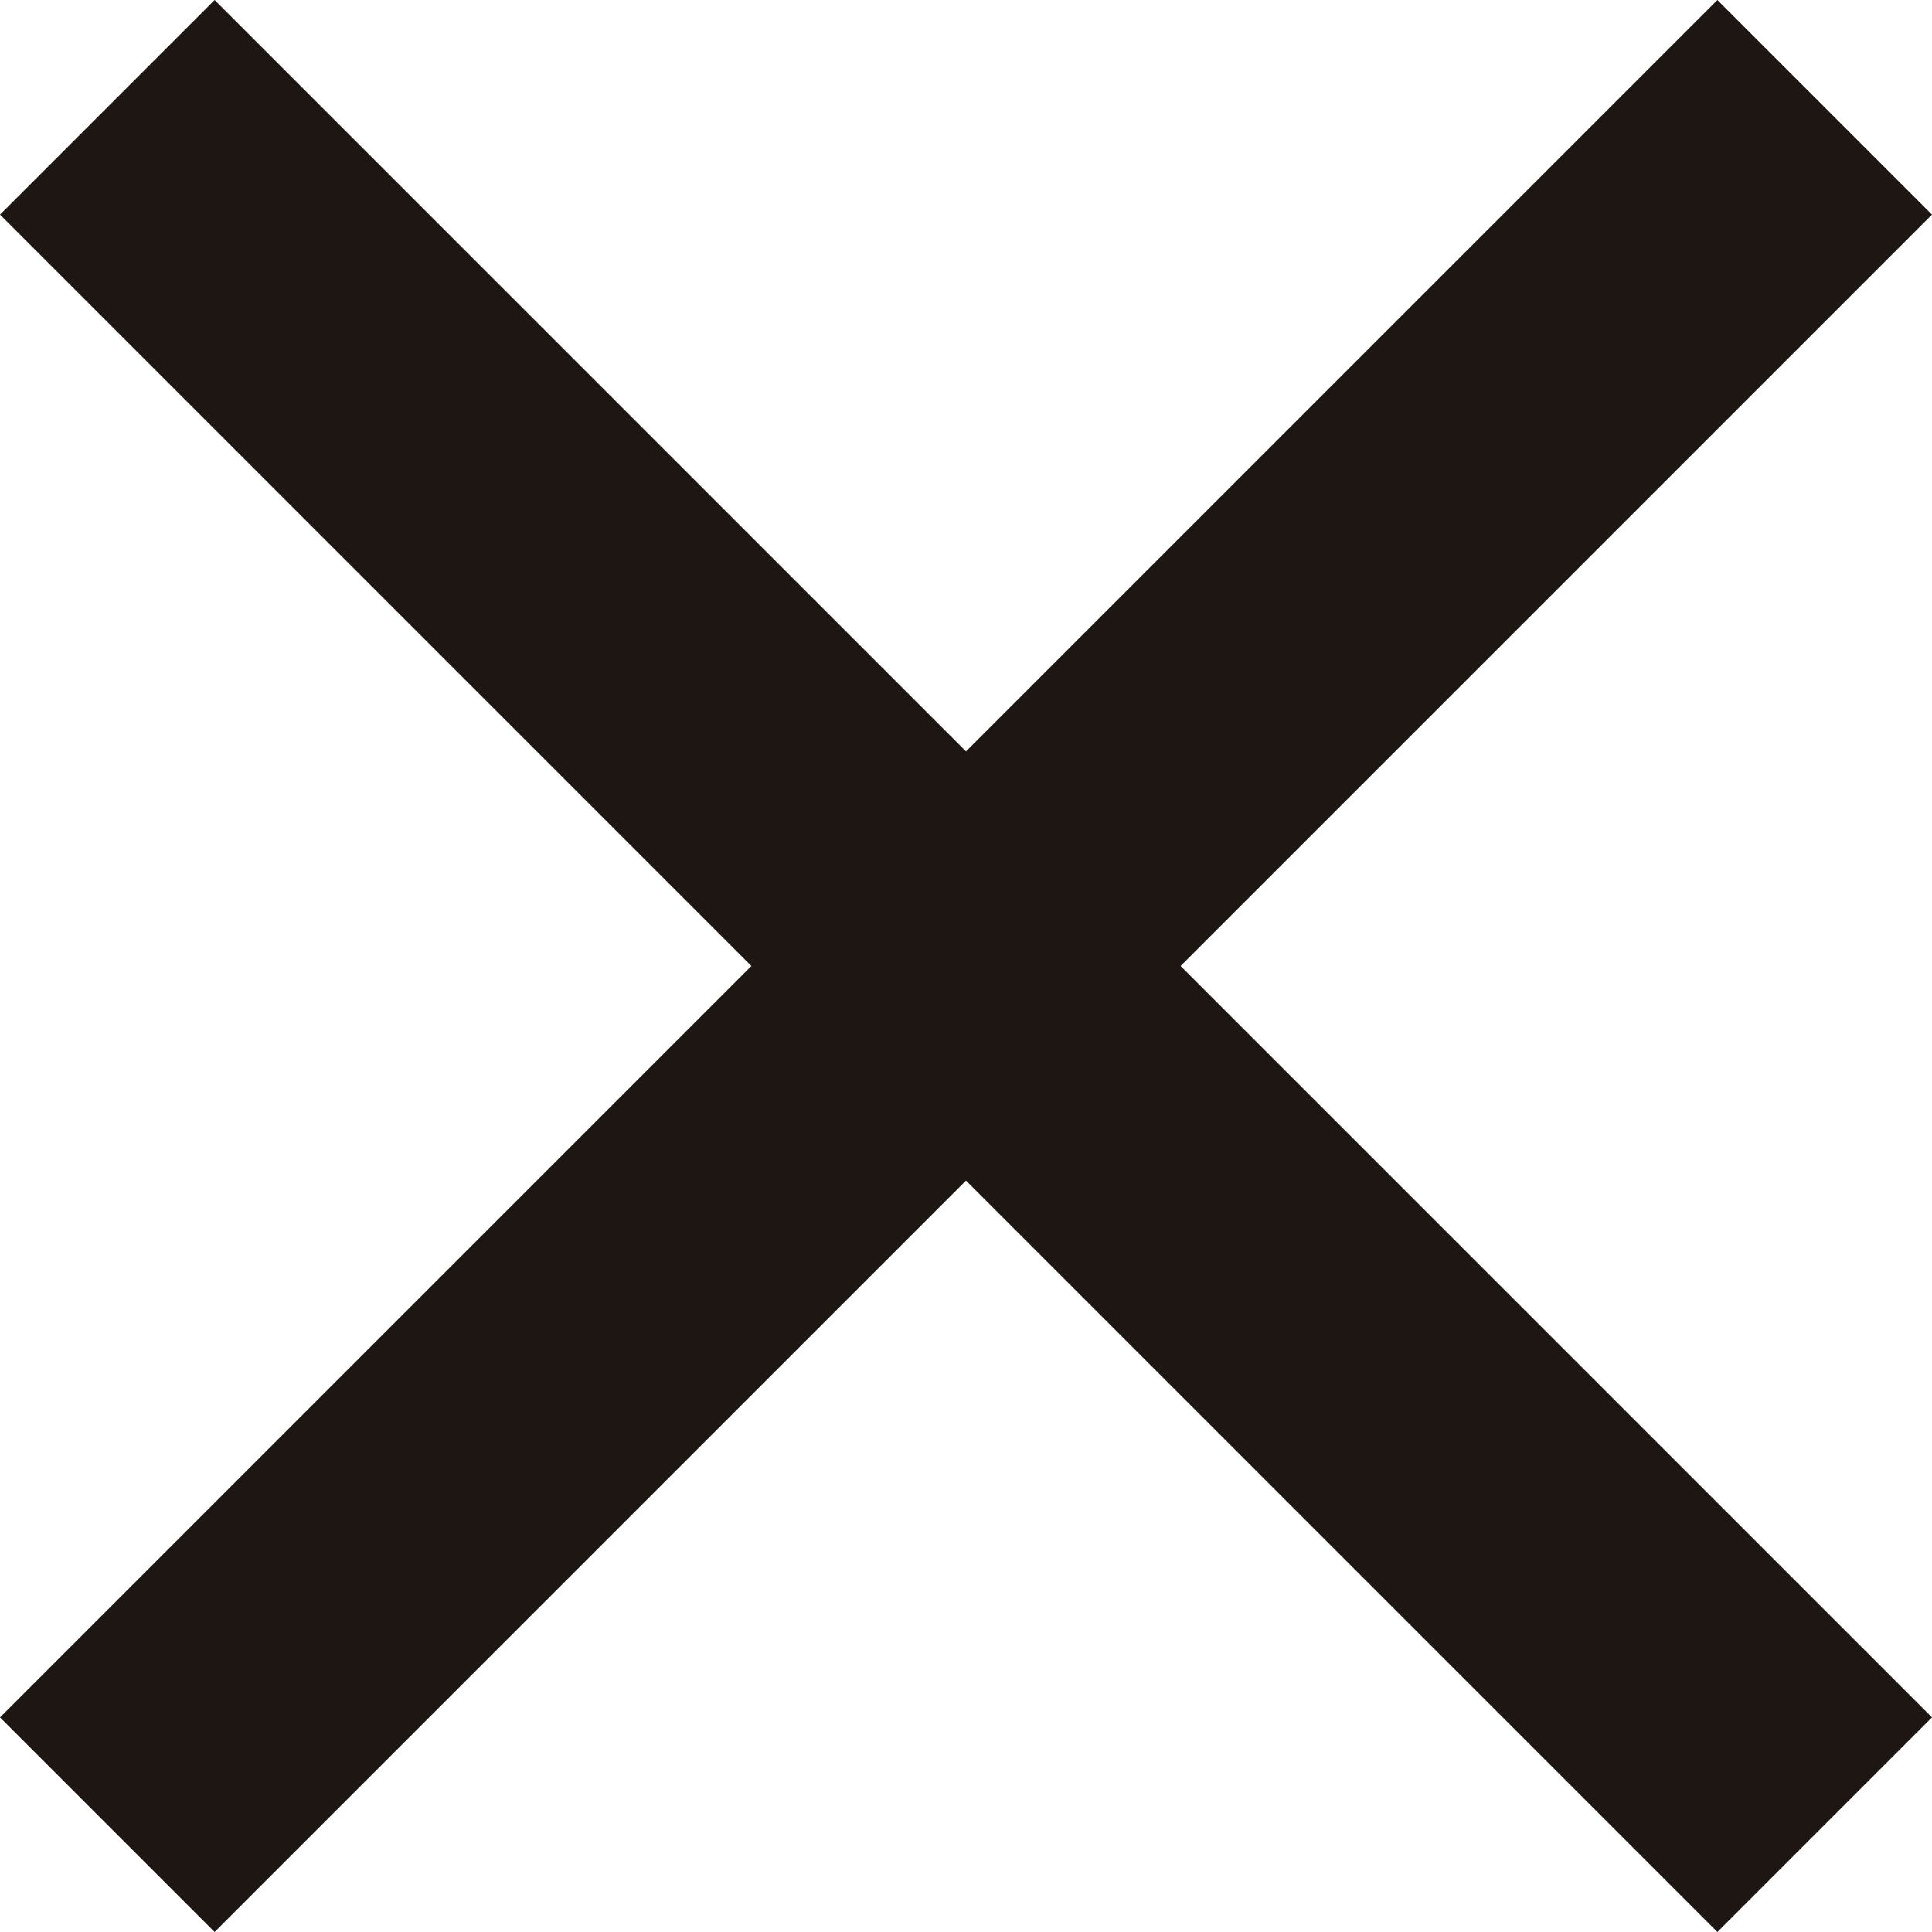
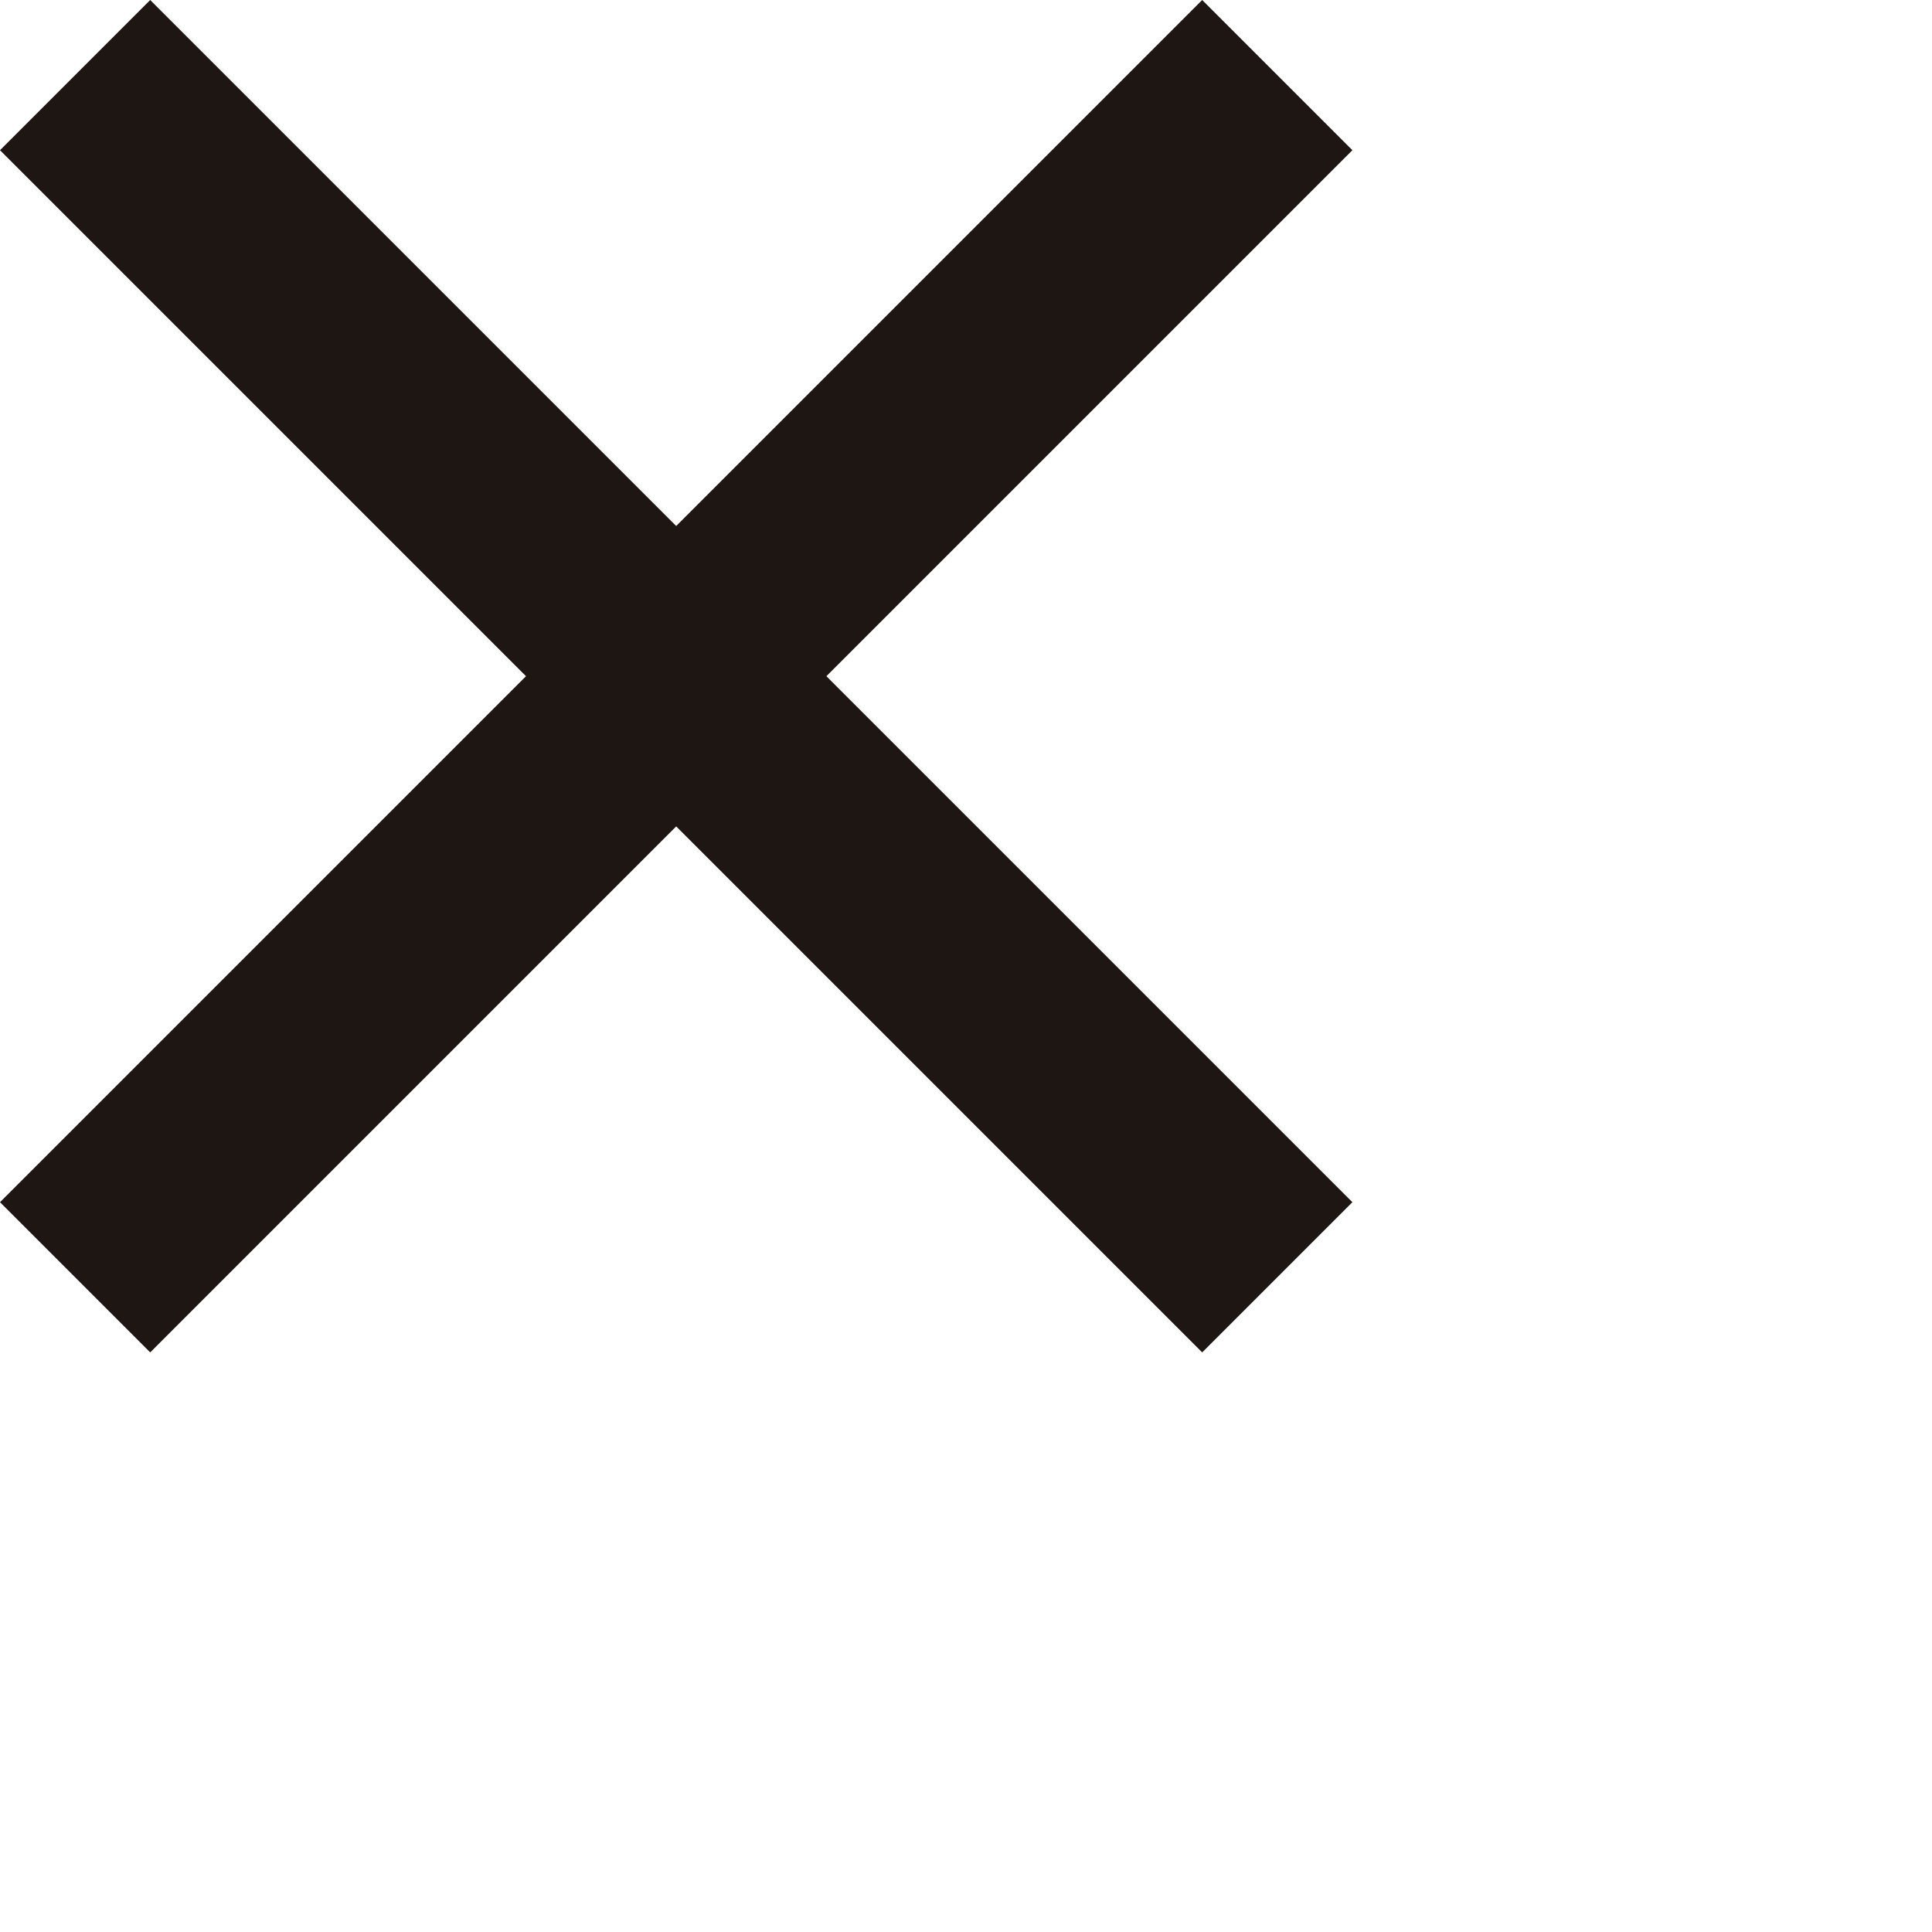
- <svg xmlns="http://www.w3.org/2000/svg" width="14" height="14" fill="none">
+ <svg xmlns="http://www.w3.org/2000/svg" width="20" height="20" fill="none">
  <path d="M7 5.445L12.445 0 14 1.555 8.555 7 14 12.445 12.445 14 7 8.555 1.555 14 0 12.445 5.445 7 0 1.555 1.555 0 7 5.445z" fill="#1D1613" />
</svg>
